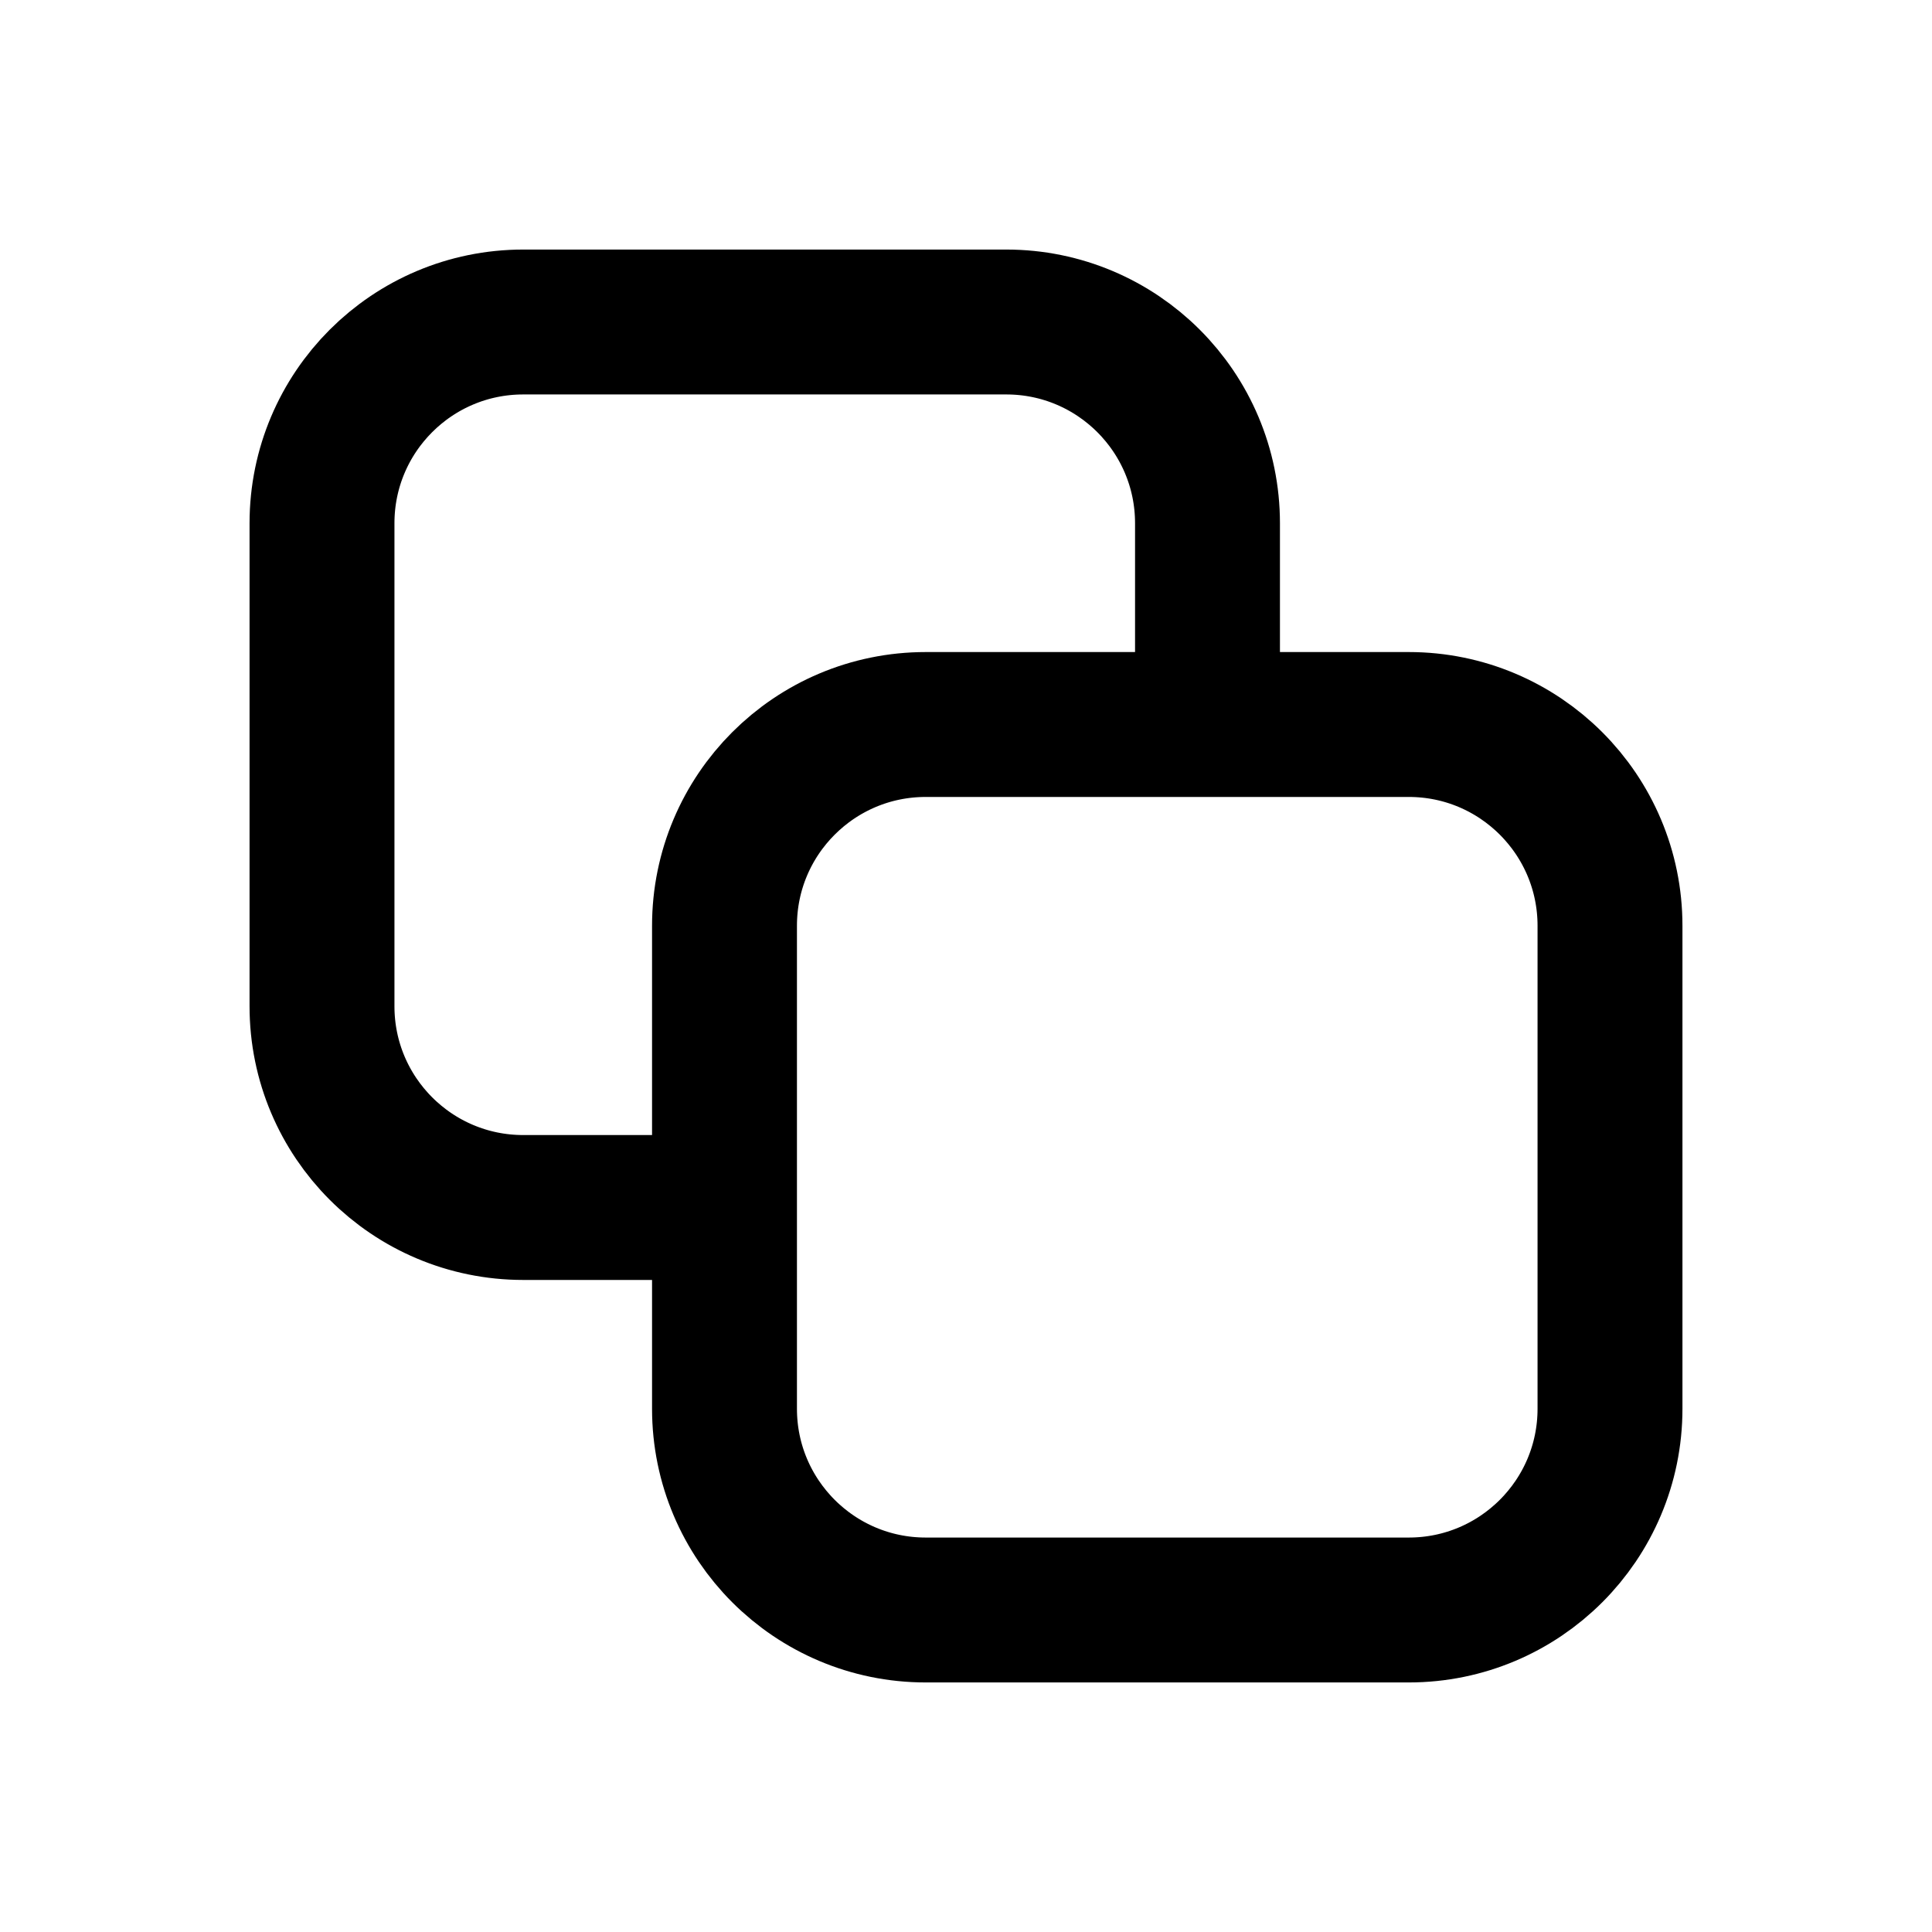
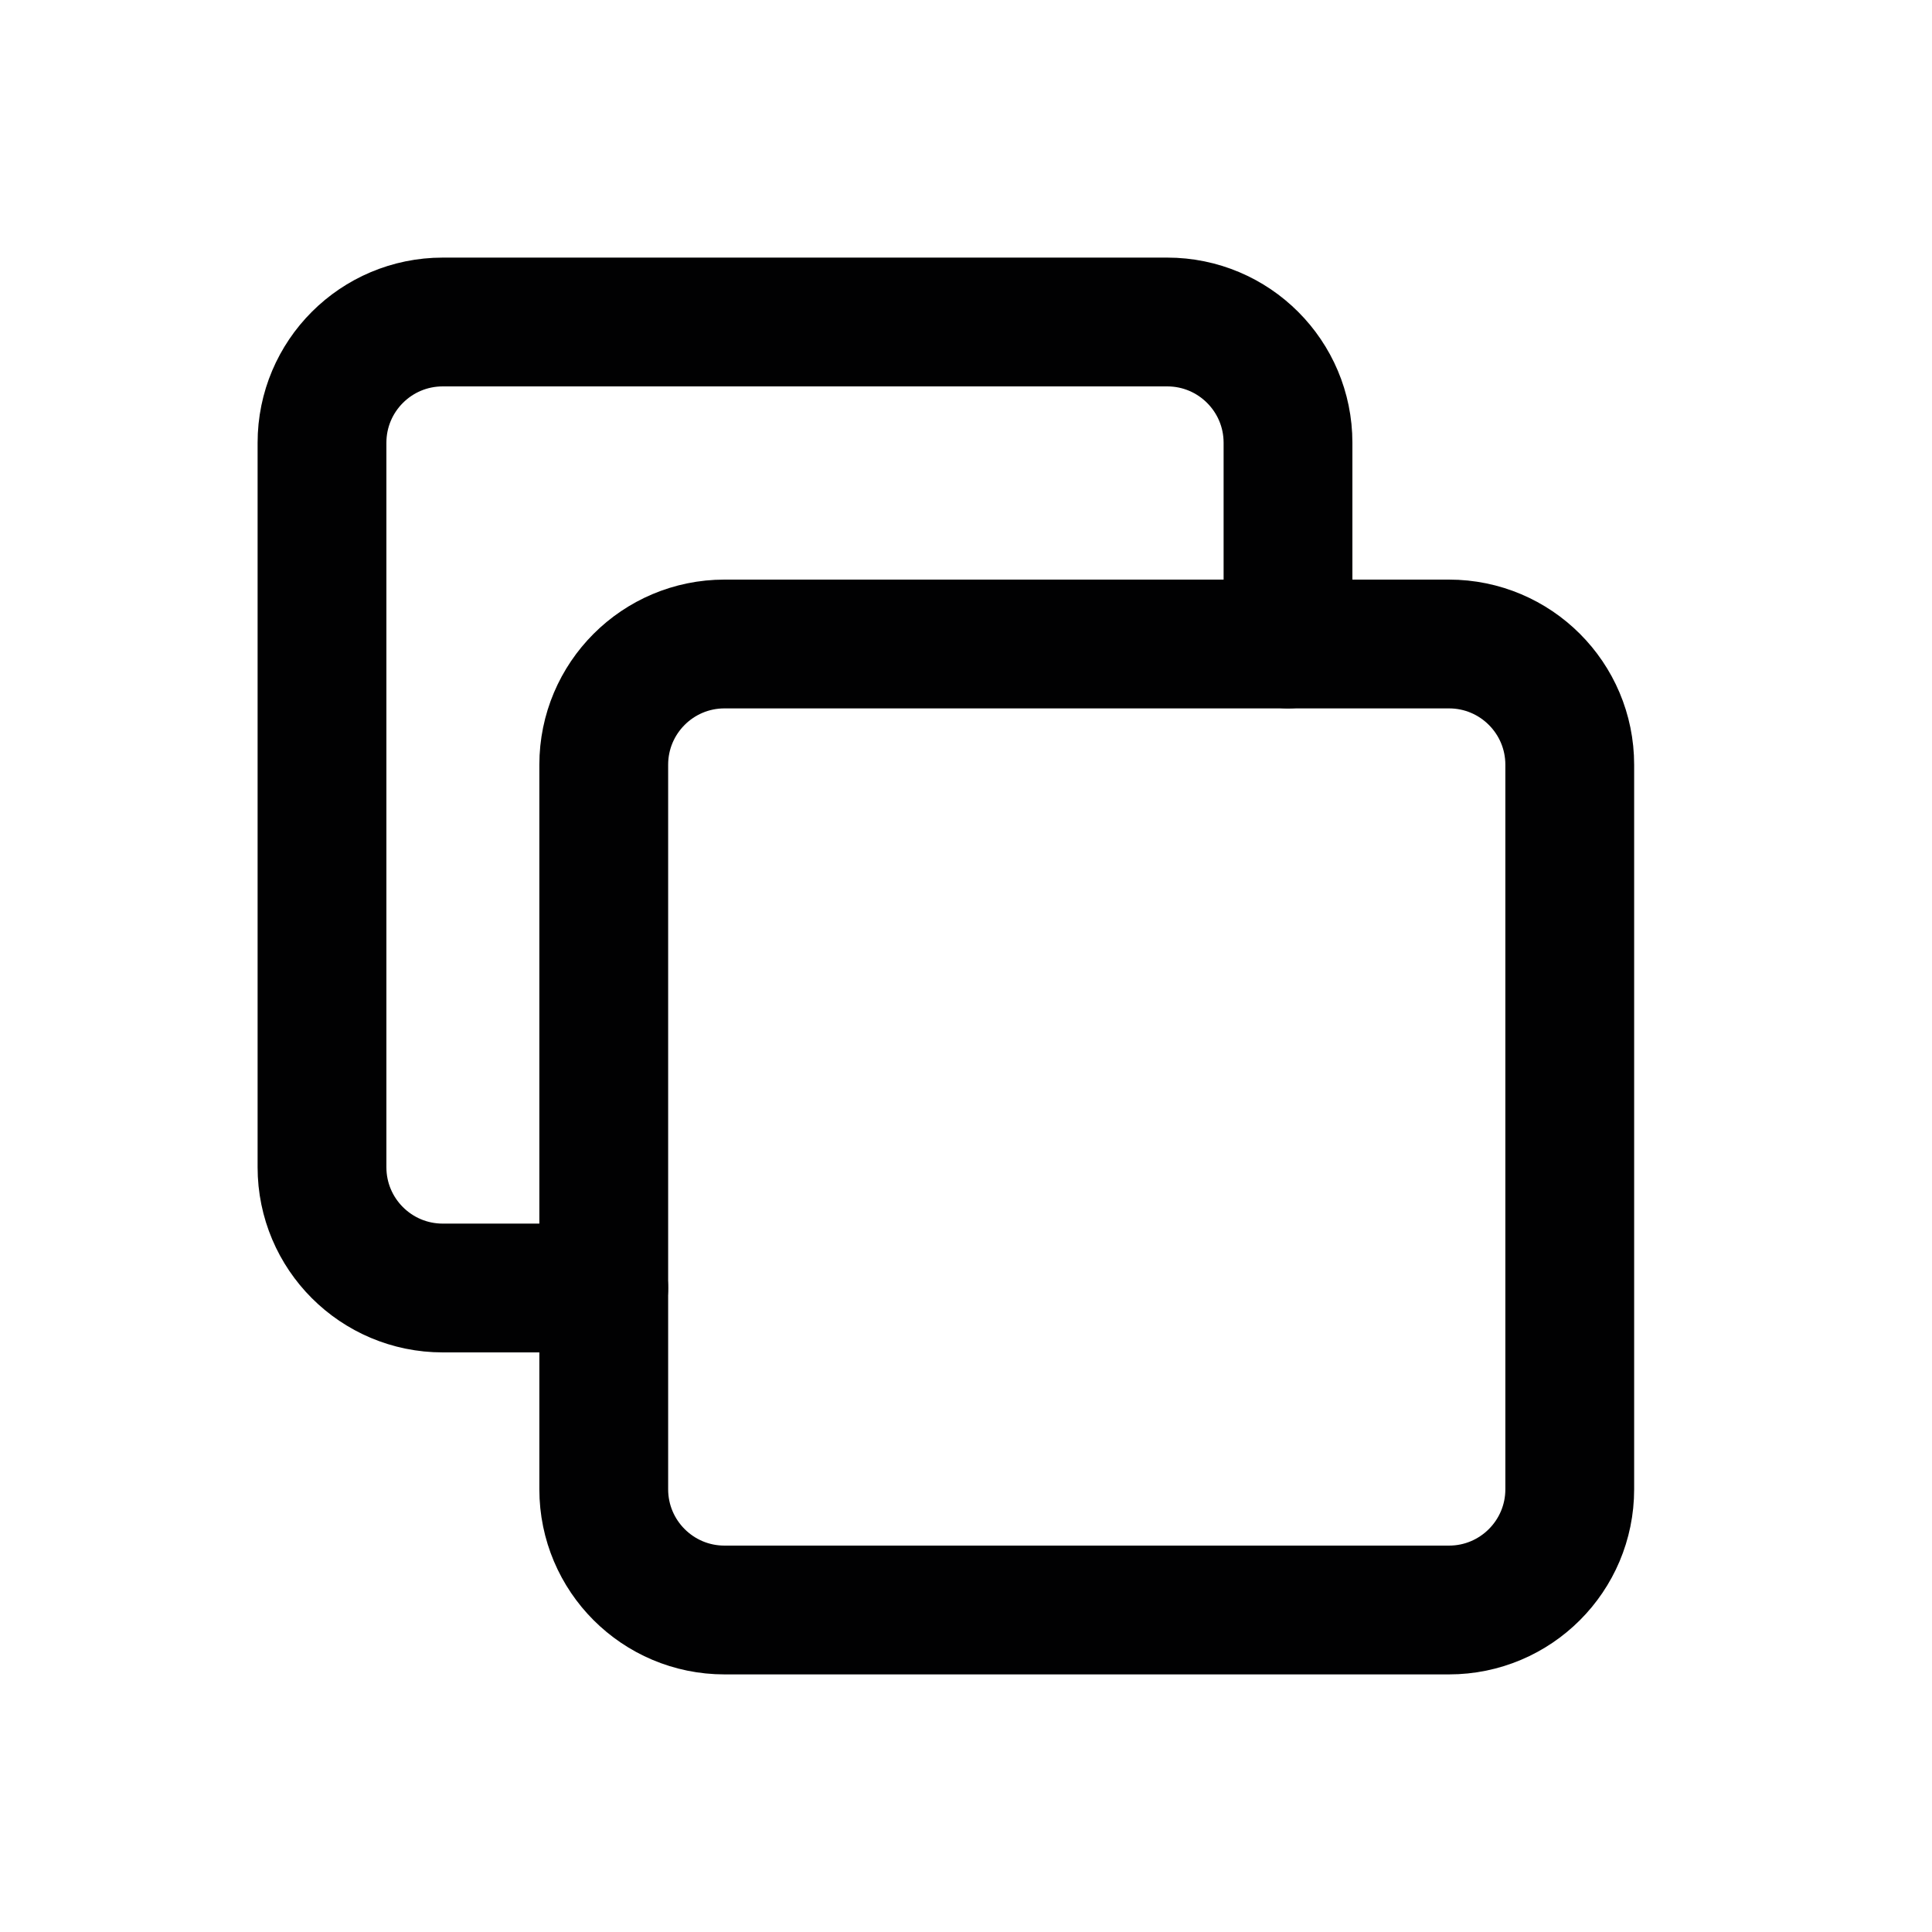
- <svg xmlns="http://www.w3.org/2000/svg" width="24" height="24" viewBox="0 0 24 24">
-   <path d="M11.5,9 h6.0 a2.5,2.5 0 0 1 2.5,2.5 v6.0 a2.5,2.5 0 0 1 -2.5,2.5 h-6.0 a2.5,2.5 0 0 1 -2.5,-2.5 v-6.0 a2.5,2.5 0 0 1 2.5,-2.5 z M15,9 V6.5 a2.5,2.5 0 0 0 -2.5,-2.5 h-6 A2.5,2.5 0 0 0 4,6.5 v6 A2.5,2.5 0 0 0 6.5,15 H9" fill="none" stroke="currentColor" stroke-width="1.8" stroke-linecap="round" stroke-linejoin="round" />
+ <svg xmlns="http://www.w3.org/2000/svg" width="24" height="24" viewBox="0 0 24 24" fill="none" stroke="#010102" stroke-width="1.6" stroke-linecap="round" stroke-linejoin="round" color="#E8405A">
+   <path d="M9,8h9a1.5,1.5 0 0,1 1.5,1.5v9a1.5,1.5 0 0,1 -1.5,1.5H9a1.5,1.5 0 0,1 -1.5,-1.5v-9A1.5,1.5 0 0,1 9,8z" fill="none" stroke="#010102" stroke-width="1.6" stroke-linecap="round" stroke-linejoin="round" />
+   <path d="M16,8V5.5A1.5,1.5 0 0,0 14.5,4h-9A1.5,1.5 0 0,0 4,5.5v9A1.5,1.5 0 0,0 5.5,16H7.5" fill="none" stroke="#010102" stroke-width="1.6" stroke-linecap="round" stroke-linejoin="round" />
</svg>
